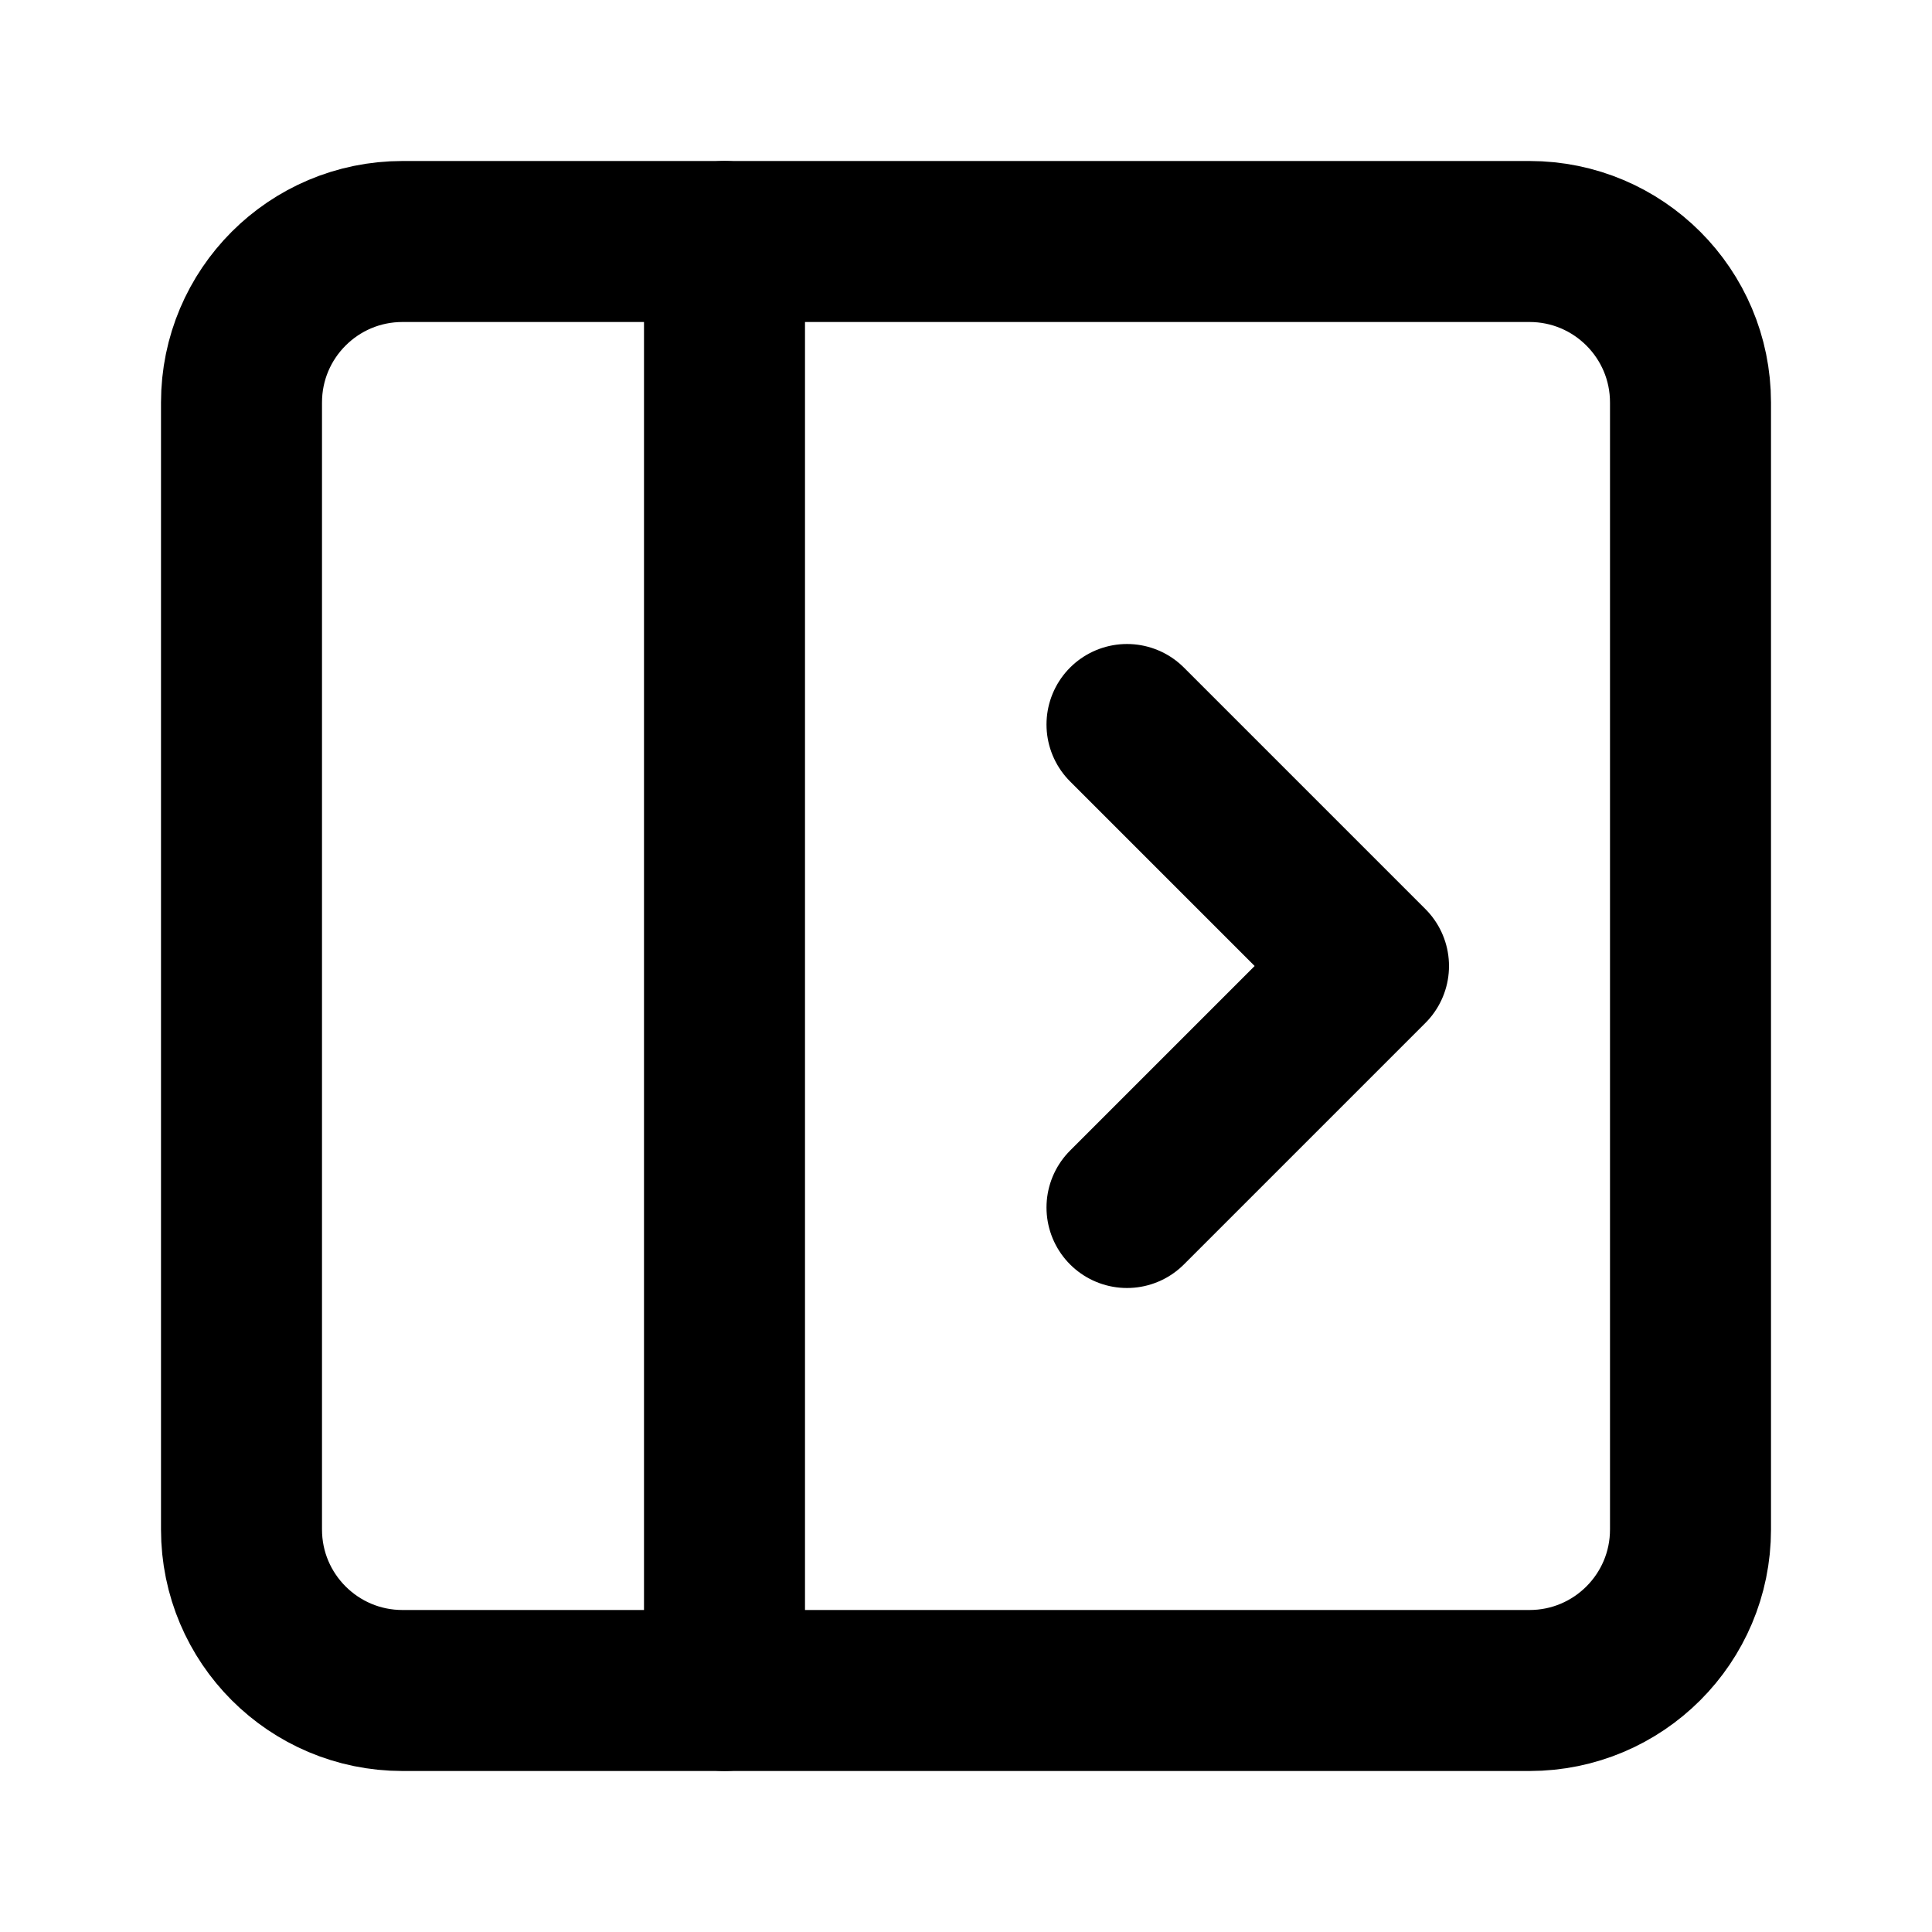
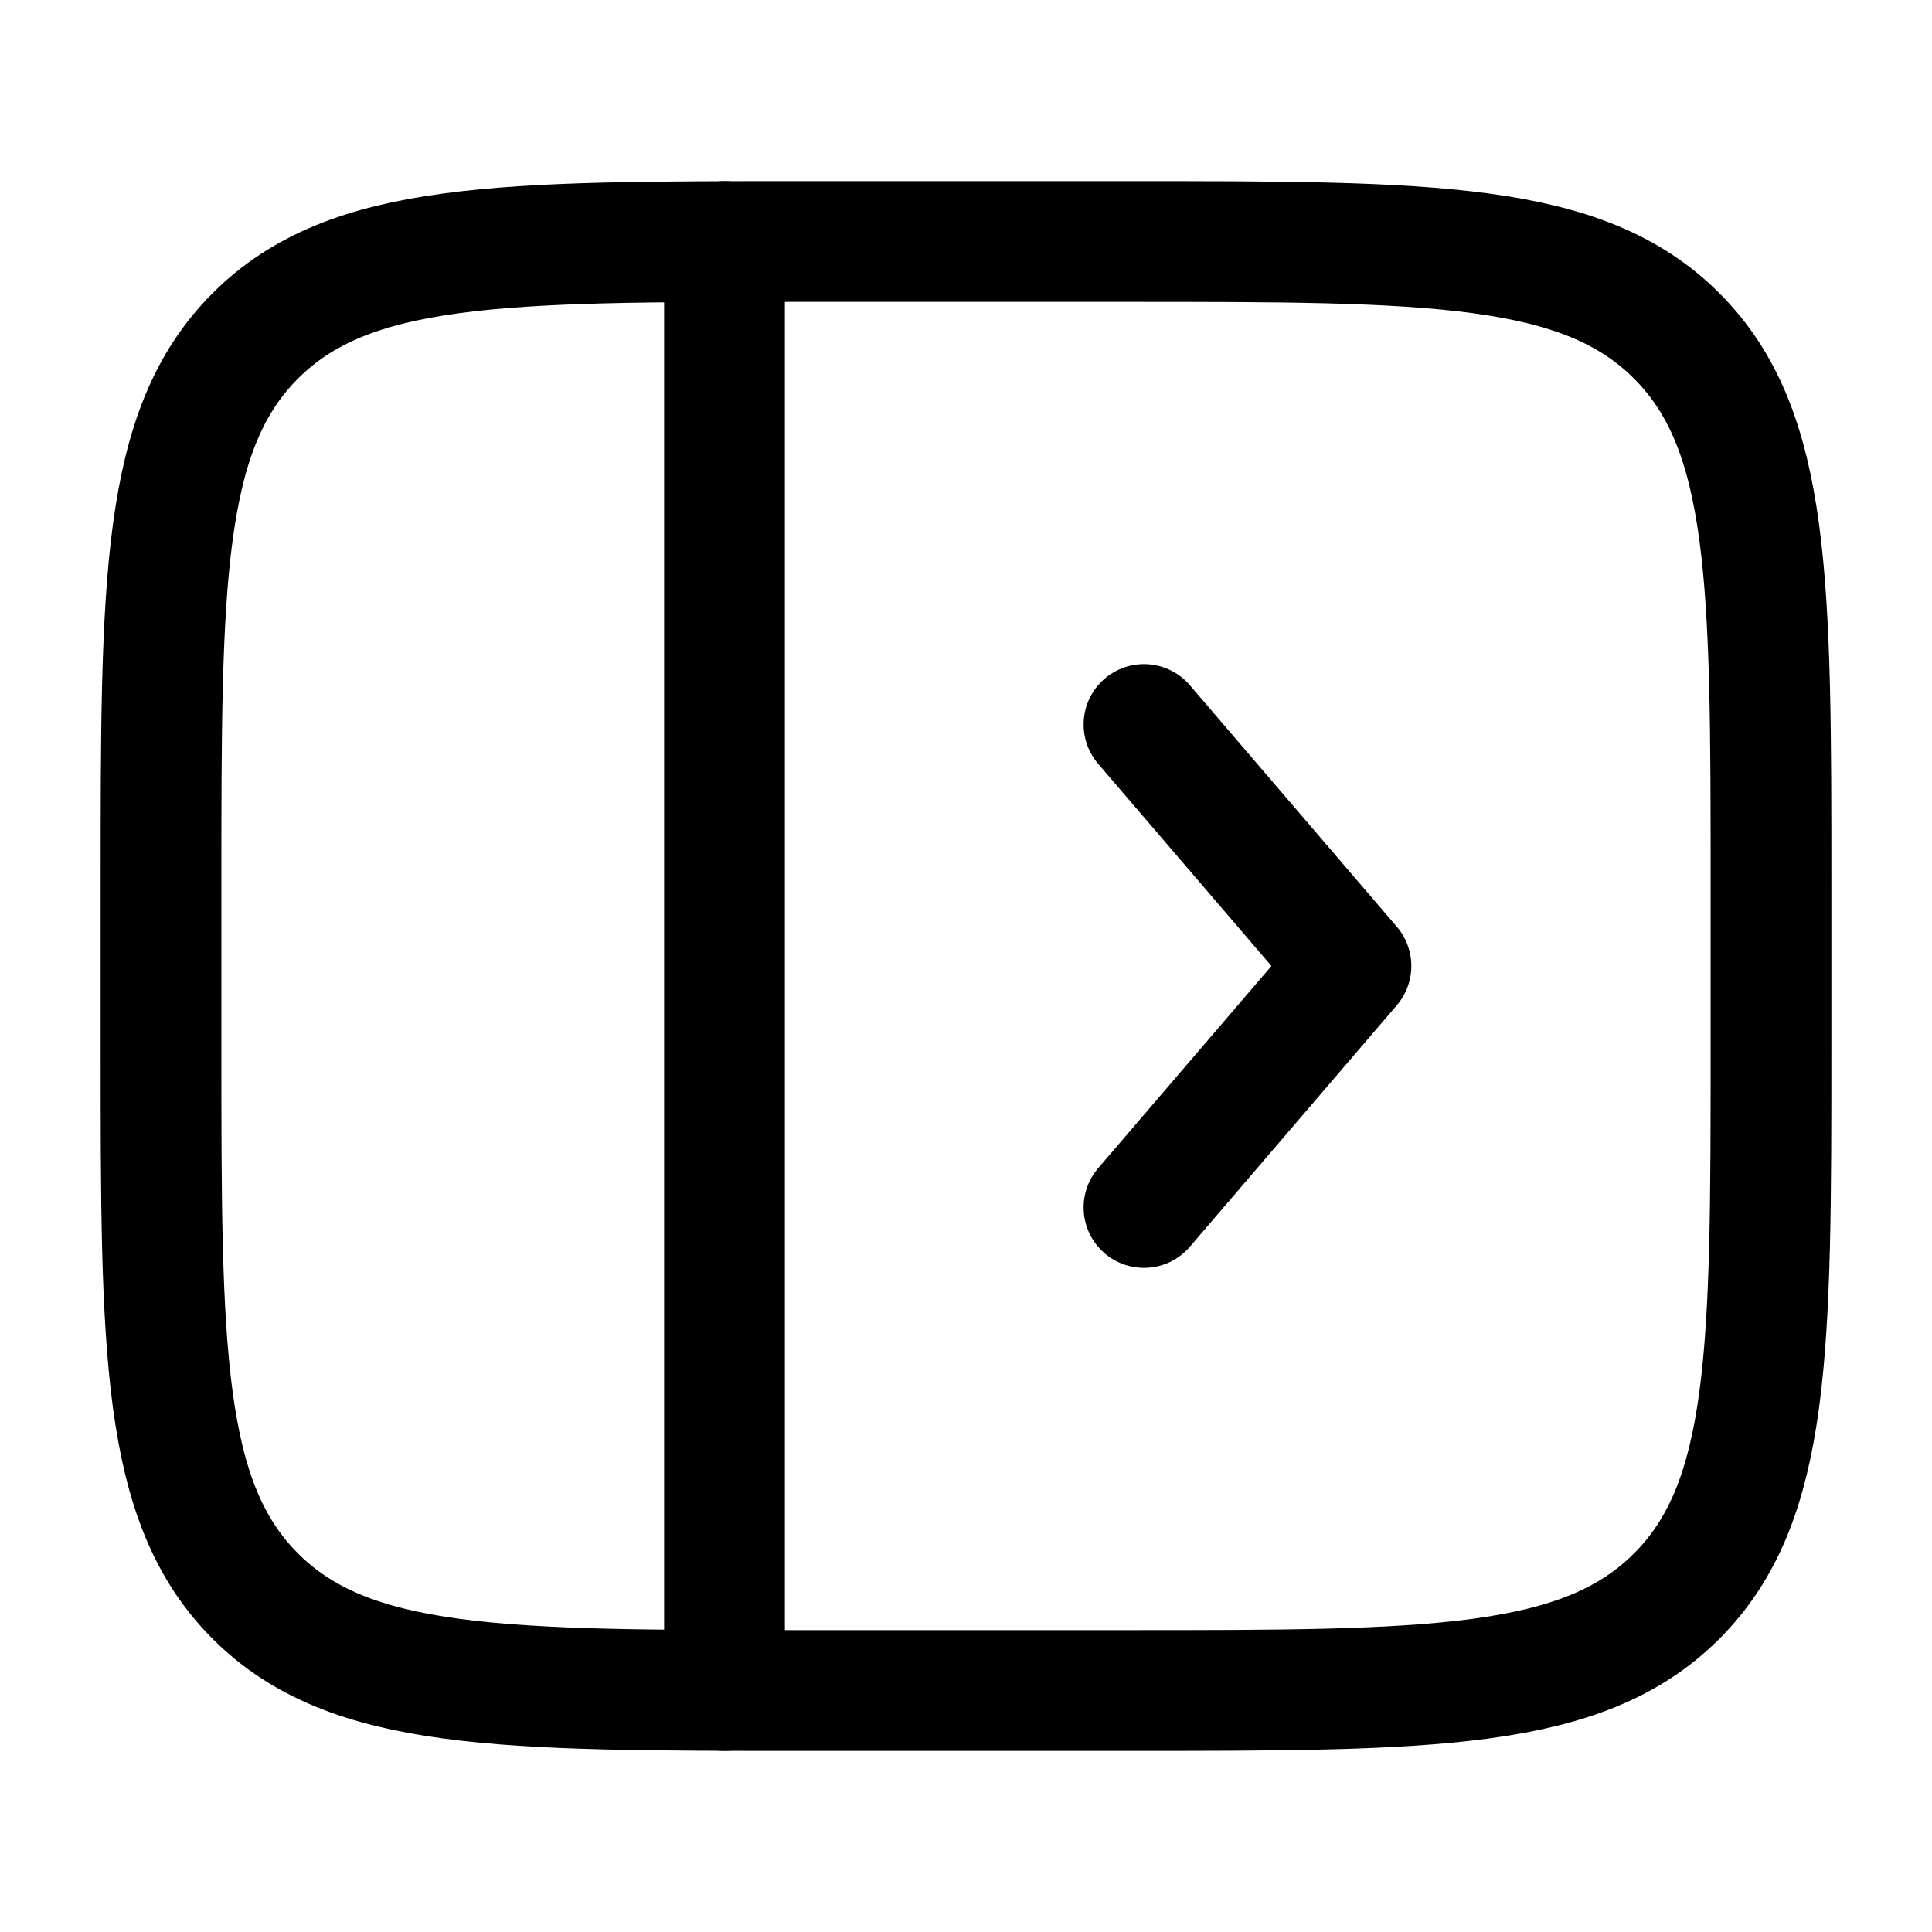
- <svg xmlns="http://www.w3.org/2000/svg" class="lucide lucide-panel-left-open" width="24" height="24" viewBox="0 0 24 24" fill="none" stroke="currentColor" stroke-width="2" stroke-linecap="round" stroke-linejoin="round">
-   <rect width="18" height="18" x="3" y="3" rx="2" />
-   <path d="M9 3v18" />
-   <path d="m14 9 3 3-3 3" />
+ <svg xmlns="http://www.w3.org/2000/svg" width="24" height="24" viewBox="0 0 24 24" fill="none">
+   <path d="M14.211 15L16.782 12L14.211 9" stroke-width="1.5" stroke-linecap="round" stroke-linejoin="round" stroke="currentColor" />
+   <path d="M14 3L10 3C6.229 3 4.343 3 3.172 4.172C2 5.343 2 7.229 2 11L2 13C2 16.771 2 18.657 3.172 19.828C4.343 21 6.229 21 10 21L14 21C17.771 21 19.657 21 20.828 19.828C22 18.657 22 16.771 22 13L22 11C22 7.229 22 5.343 20.828 4.172C19.657 3 17.771 3 14 3Z" stroke-width="1.5" stroke-linecap="round" stroke="currentColor" />
+   <path d="M9 3L9 21" stroke-width="1.5" stroke-linecap="round" stroke="currentColor" />
</svg>
